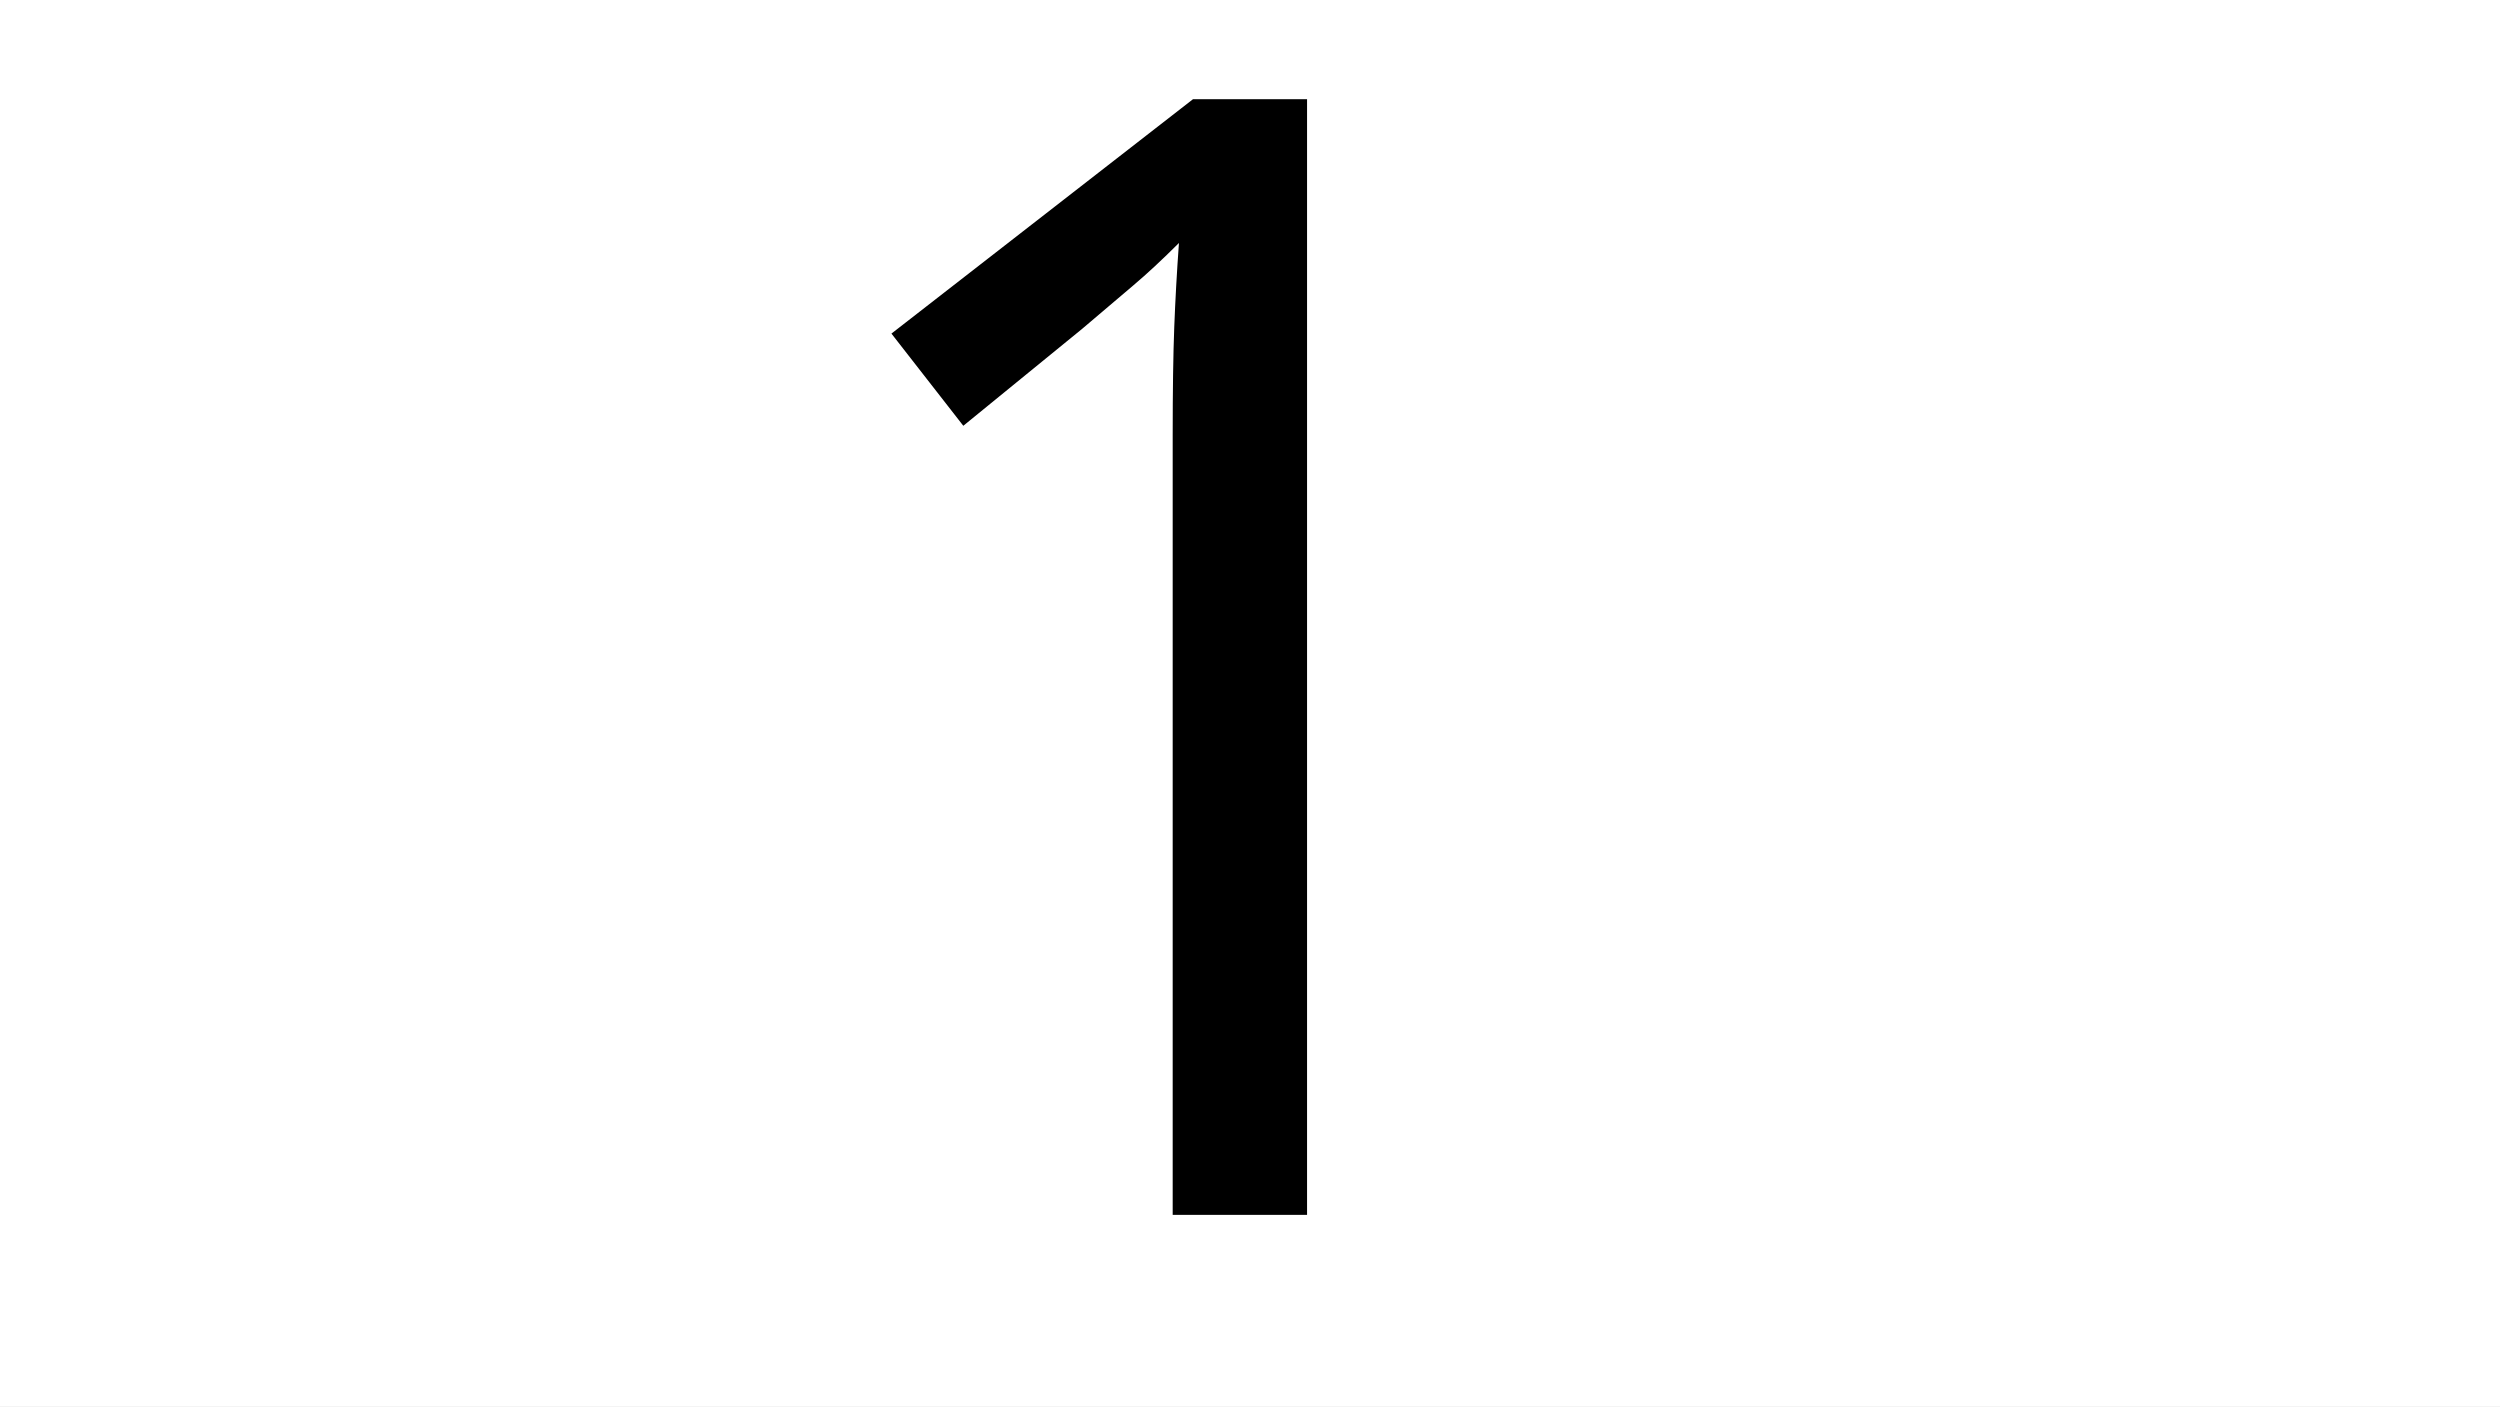
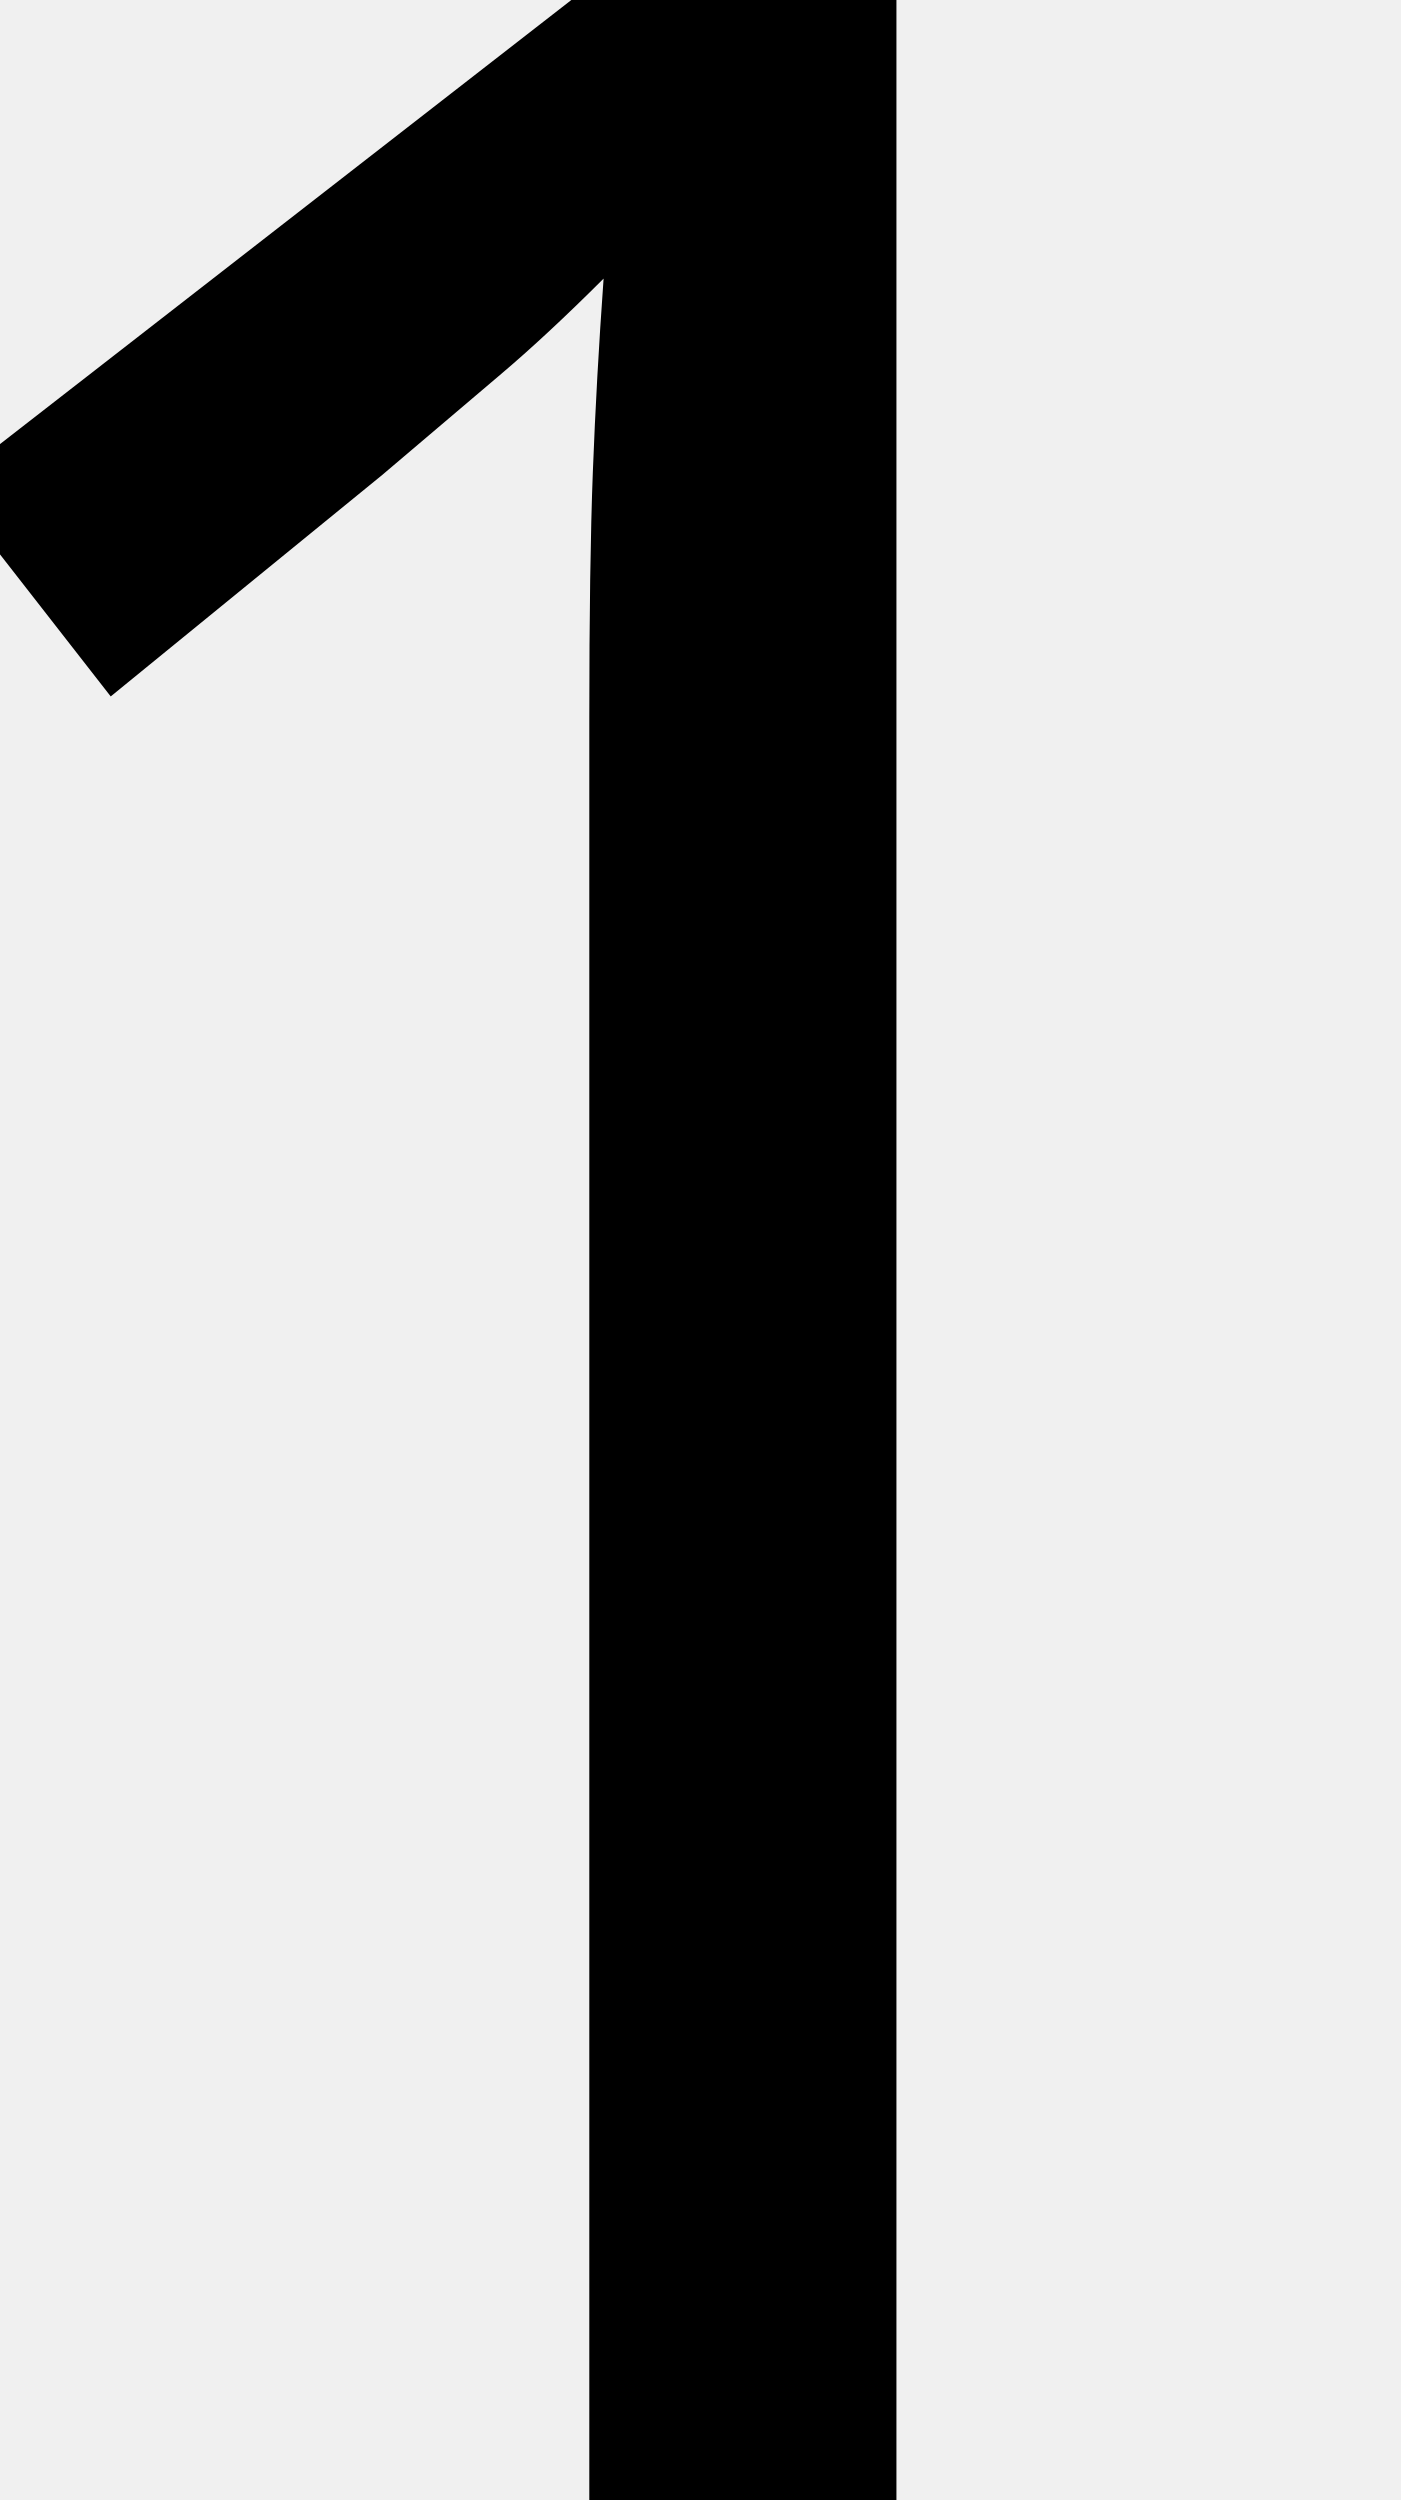
- <svg xmlns="http://www.w3.org/2000/svg" width="1280" height="720" overflow="hidden">
-   <defs>
+ <svg xmlns="http://www.w3.org/2000/svg" width="313.6" height="560" overflow="hidden" version="1.1" id="svg18240">
+   <defs id="defs18234">
    <clipPath id="clip0">
-       <rect x="0" y="0" width="1280" height="720" />
+       <rect x="0" y="0" width="1280" height="720" id="rect18231" />
    </clipPath>
  </defs>
-   <g clip-path="url(#clip0)">
-     <rect x="0" y="0" width="1280" height="720" fill="#FFFFFF" />
-     <text font-family="ABeeZee,ABeeZee_MSFontService,sans-serif" font-weight="400" font-size="800" transform="translate(385.213 622)">1</text>
+   <g clip-path="url(#clip0)" id="g18238" transform="translate(-468.413,-62)">
+     <text font-family="ABeeZee, ABeeZee_MSFontService, sans-serif" font-weight="400" font-size="800px" transform="translate(385.213,622)" id="text18236">1</text>
  </g>
</svg>
